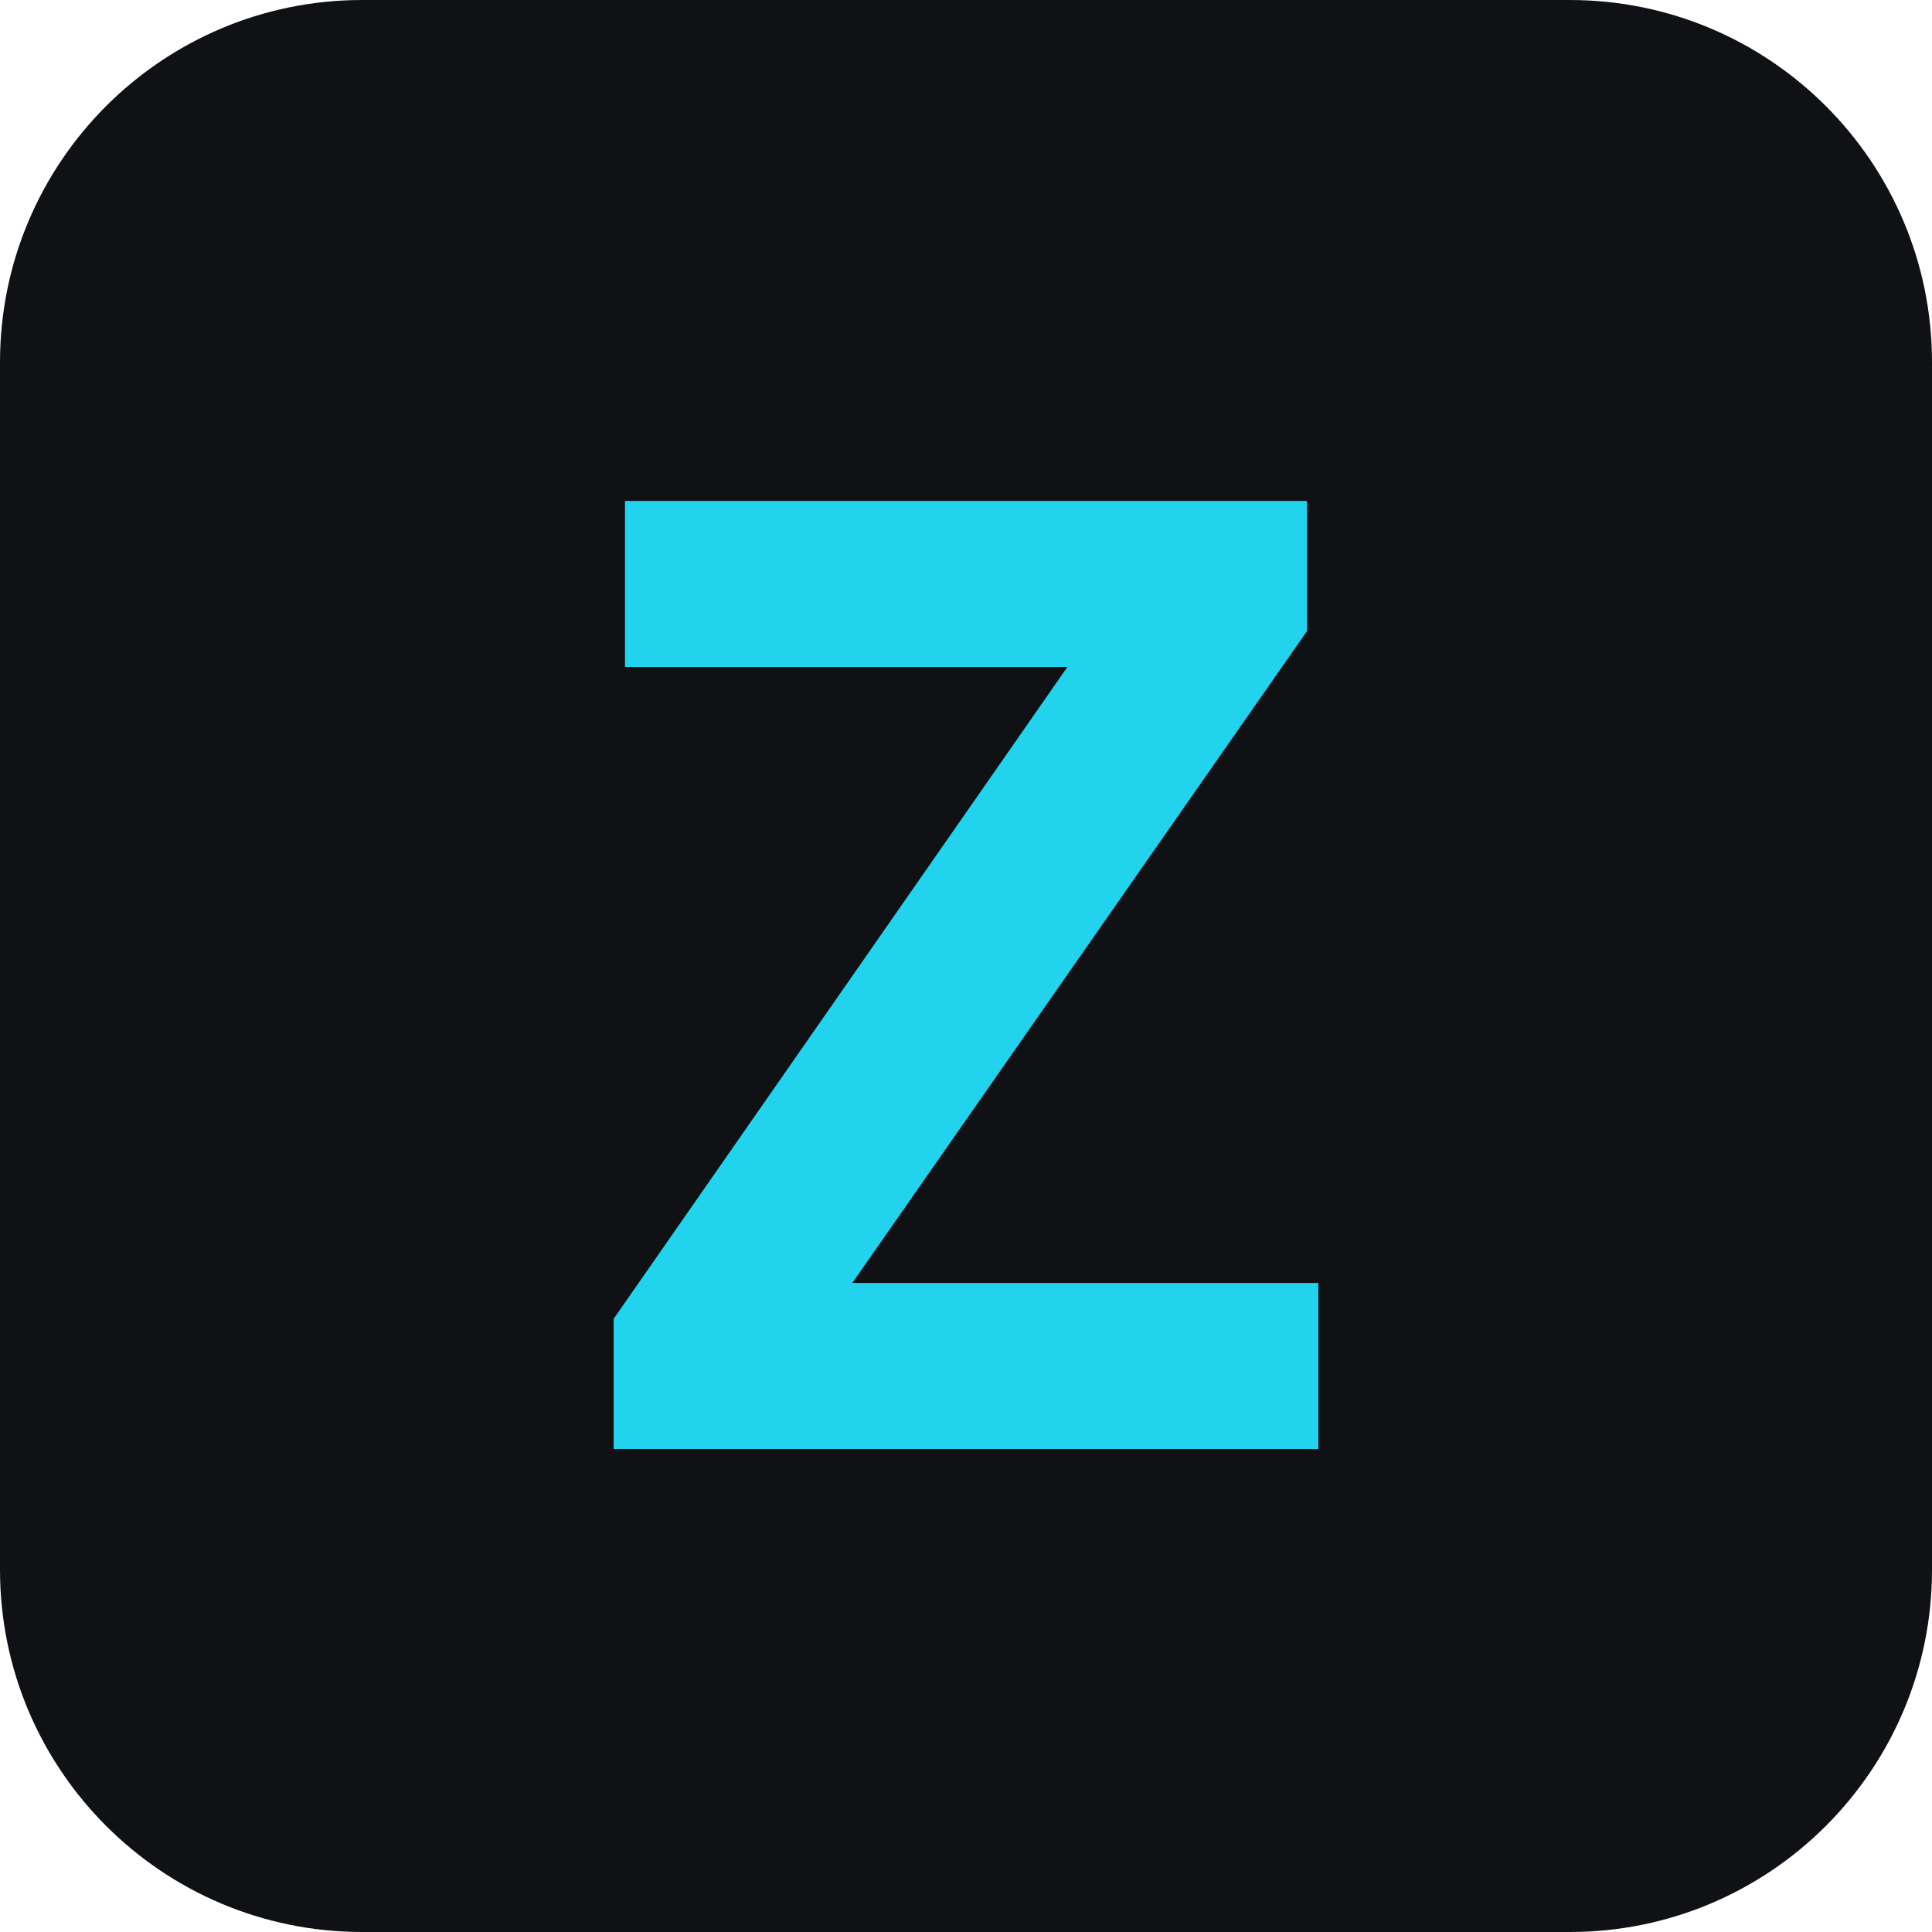
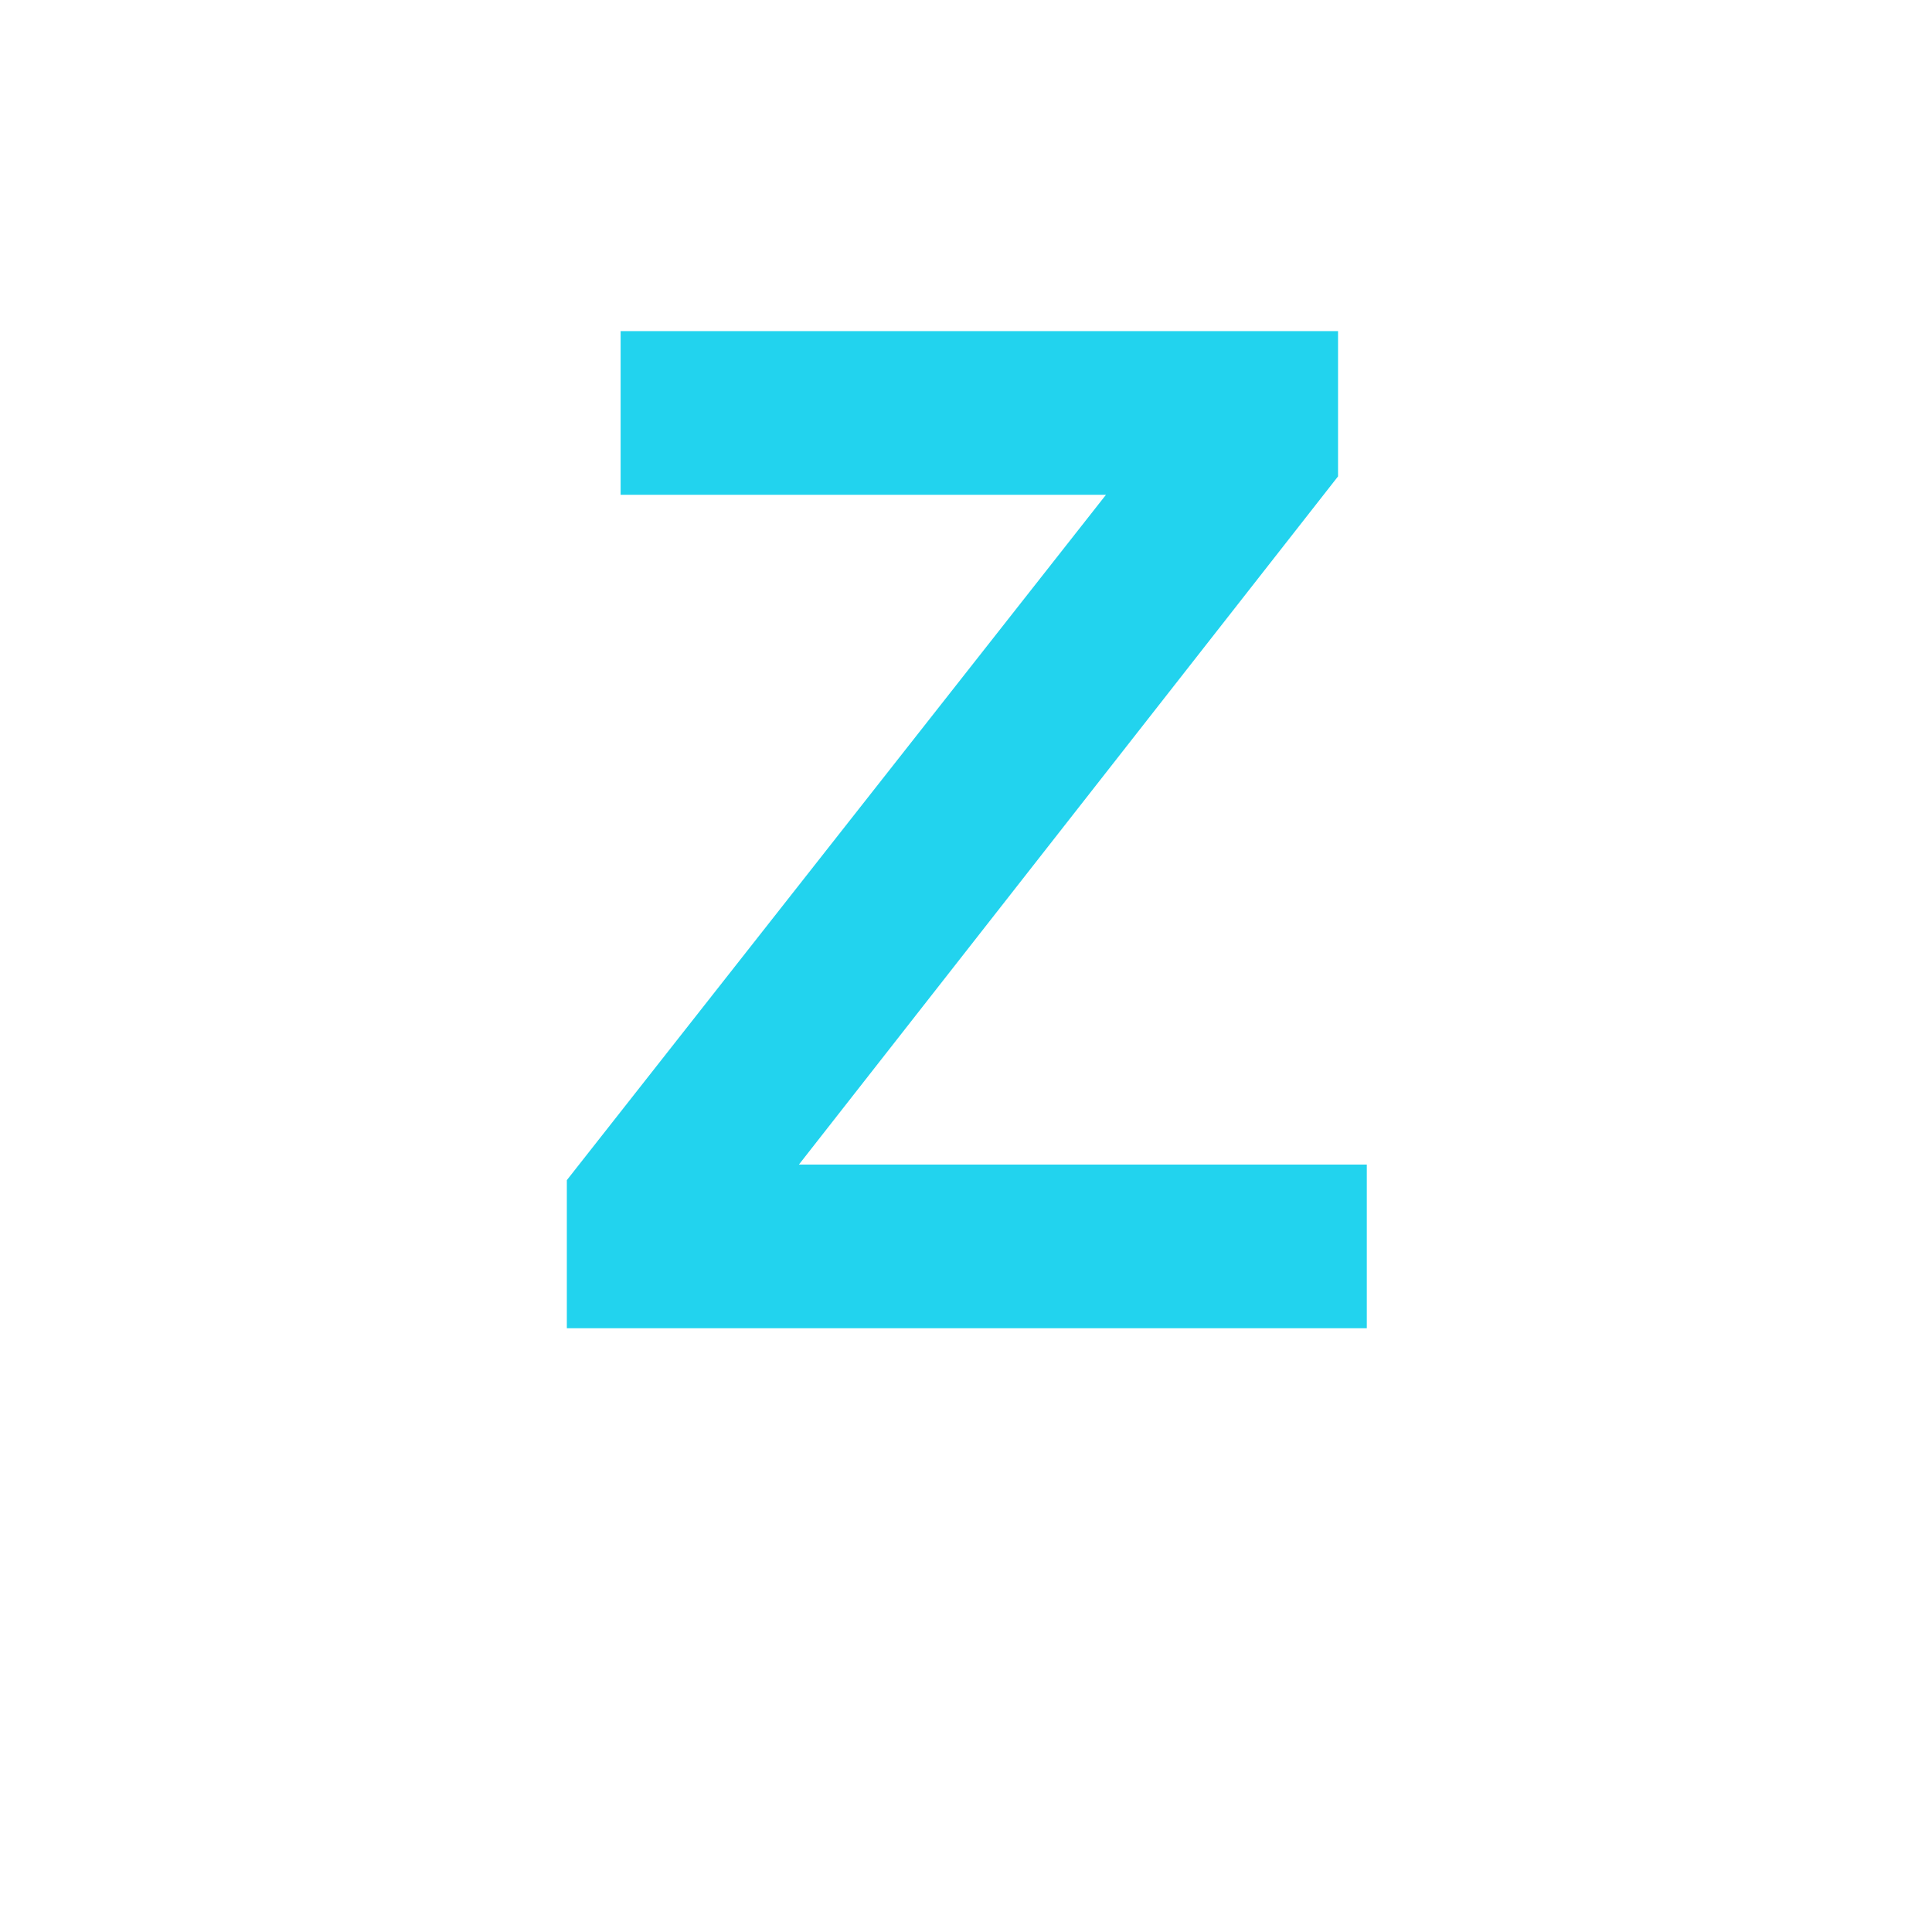
- <svg xmlns="http://www.w3.org/2000/svg" viewBox="0 0 32 32" width="32" height="32">
-   <rect width="32" height="32" rx="6" fill="#0F1115" />
-   <text x="16" y="24" text-anchor="middle" font-family="Geist, system-ui, sans-serif" font-size="22" font-weight="700" fill="#22D3EE">Z</text>
+ <svg xmlns="http://www.w3.org/2000/svg" viewBox="0 0 64 64" width="64" height="64">
+   <text x="32" y="44" text-anchor="middle" font-family="system-ui, -apple-system, 'Segoe UI', 'Helvetica Neue', Arial, sans-serif" font-size="48" font-weight="800" fill="#22D3EE">Z</text>
</svg>
